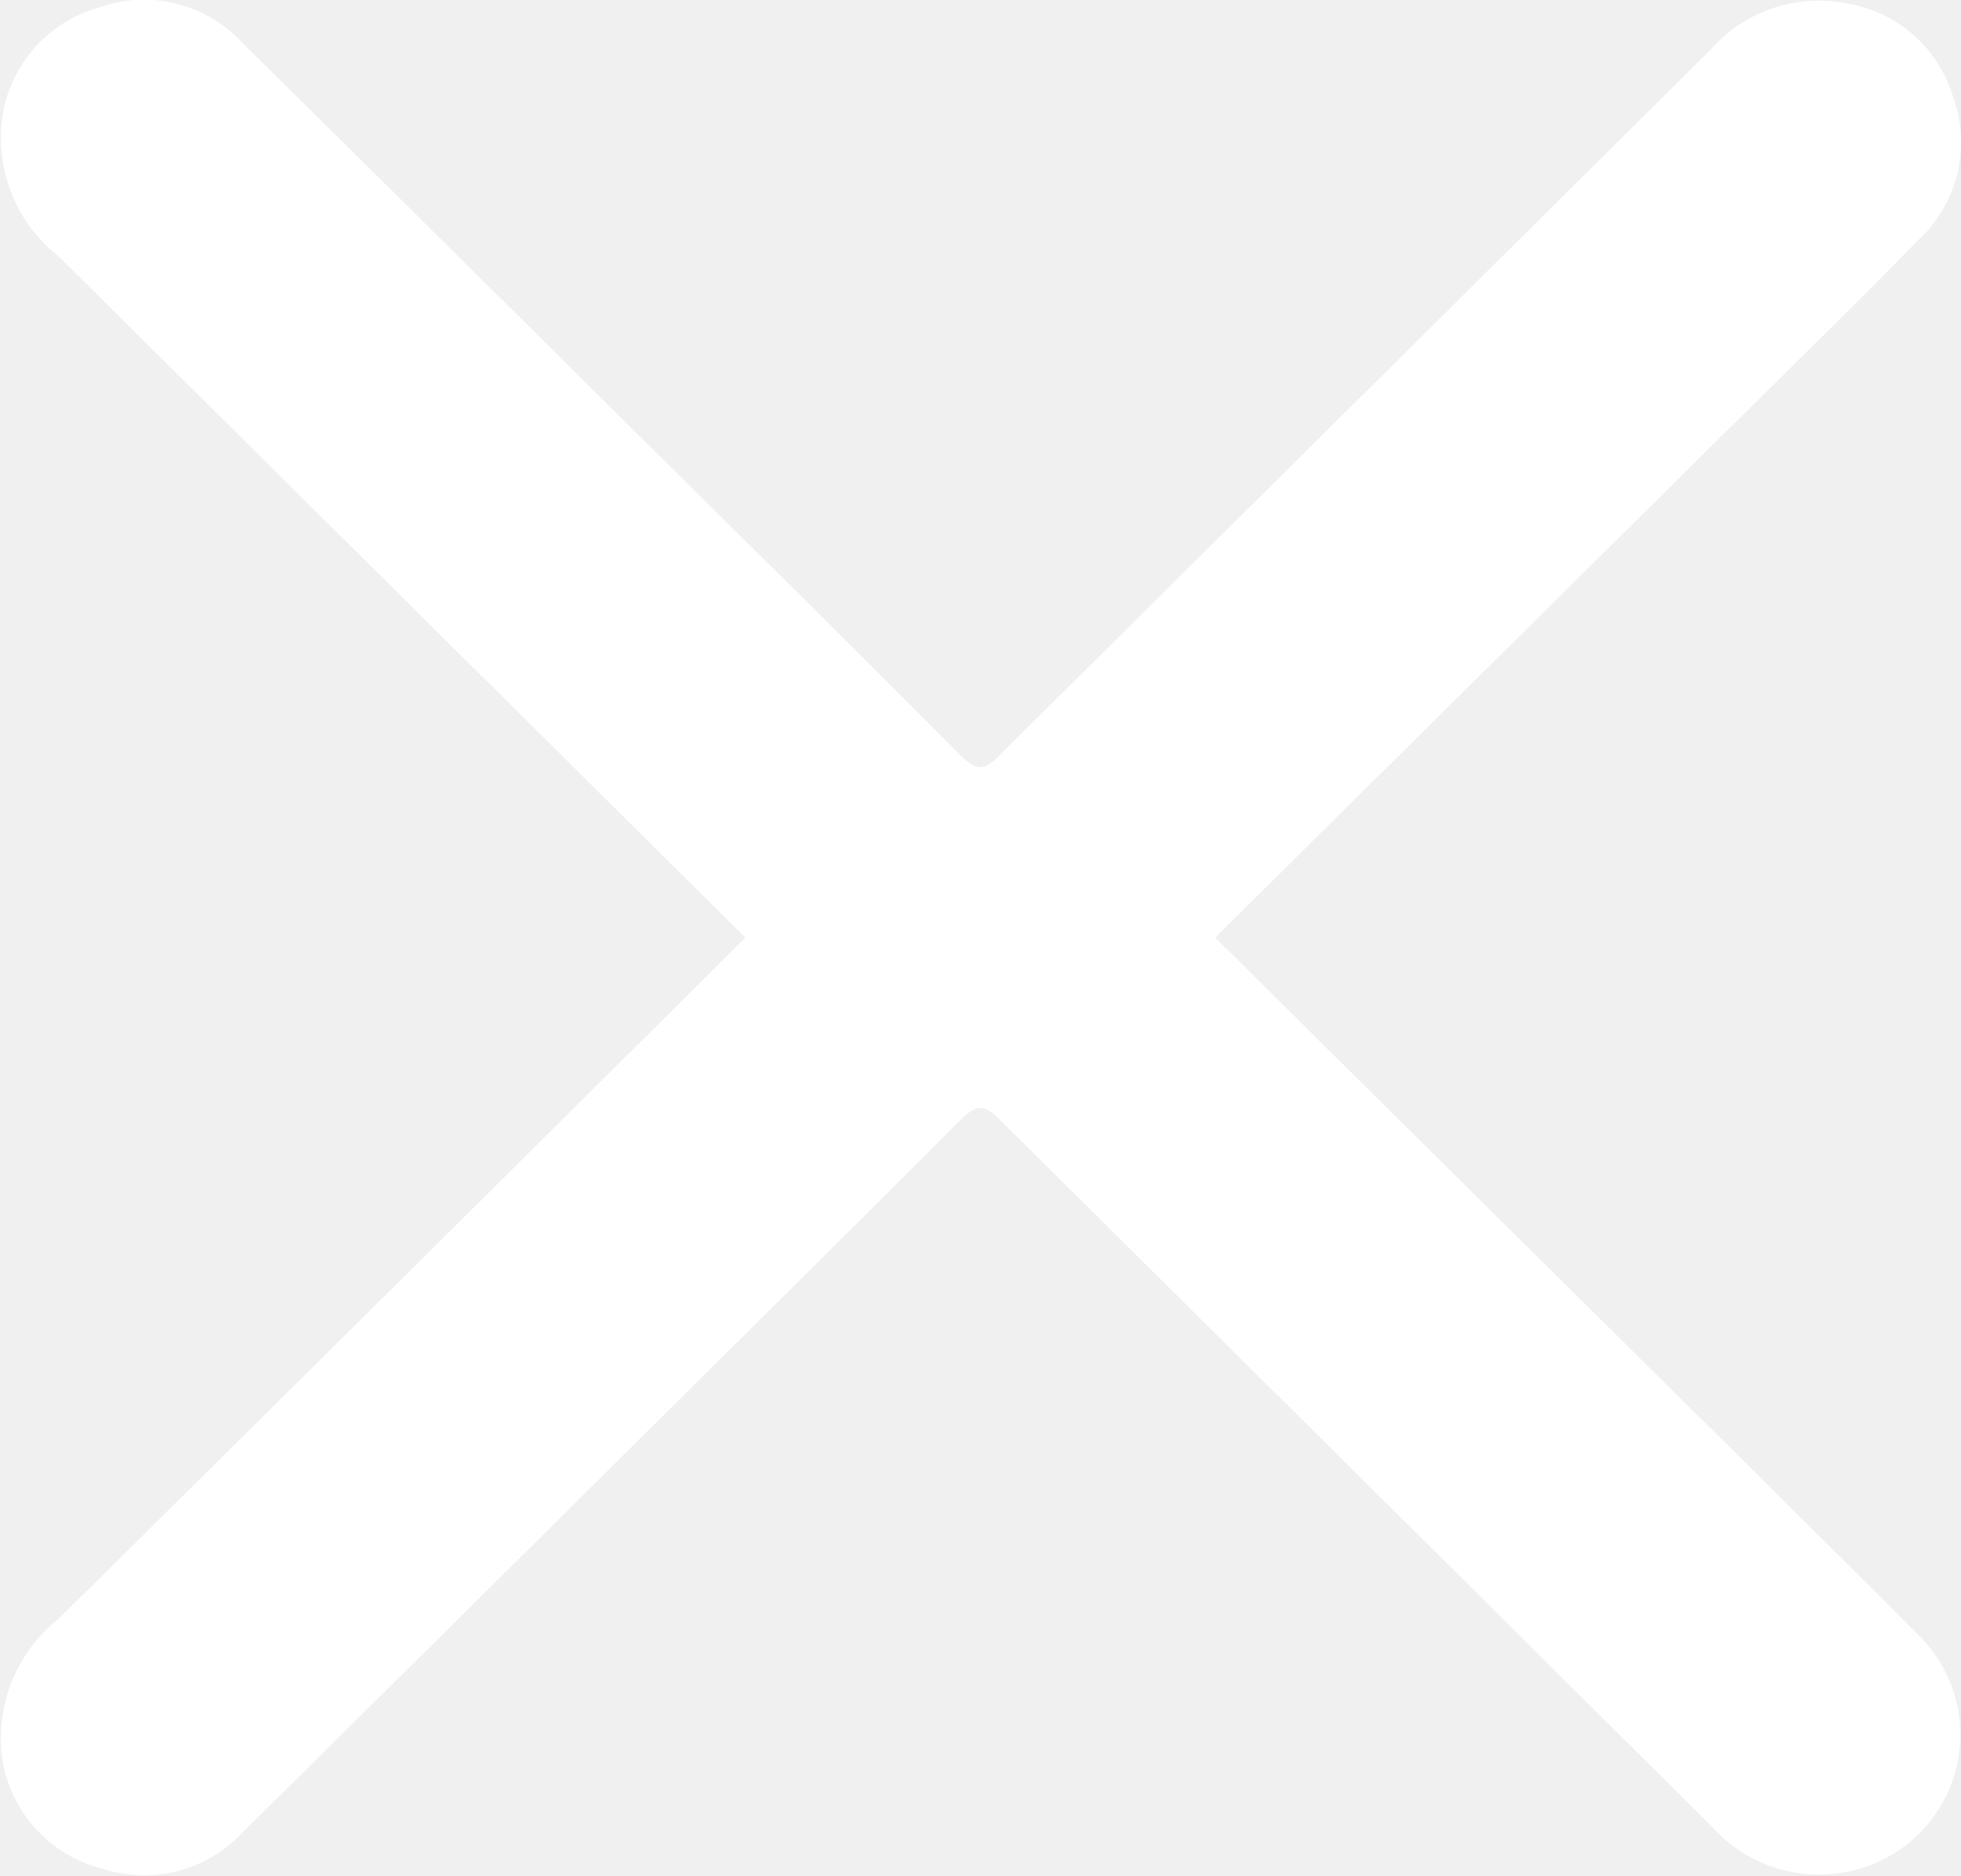
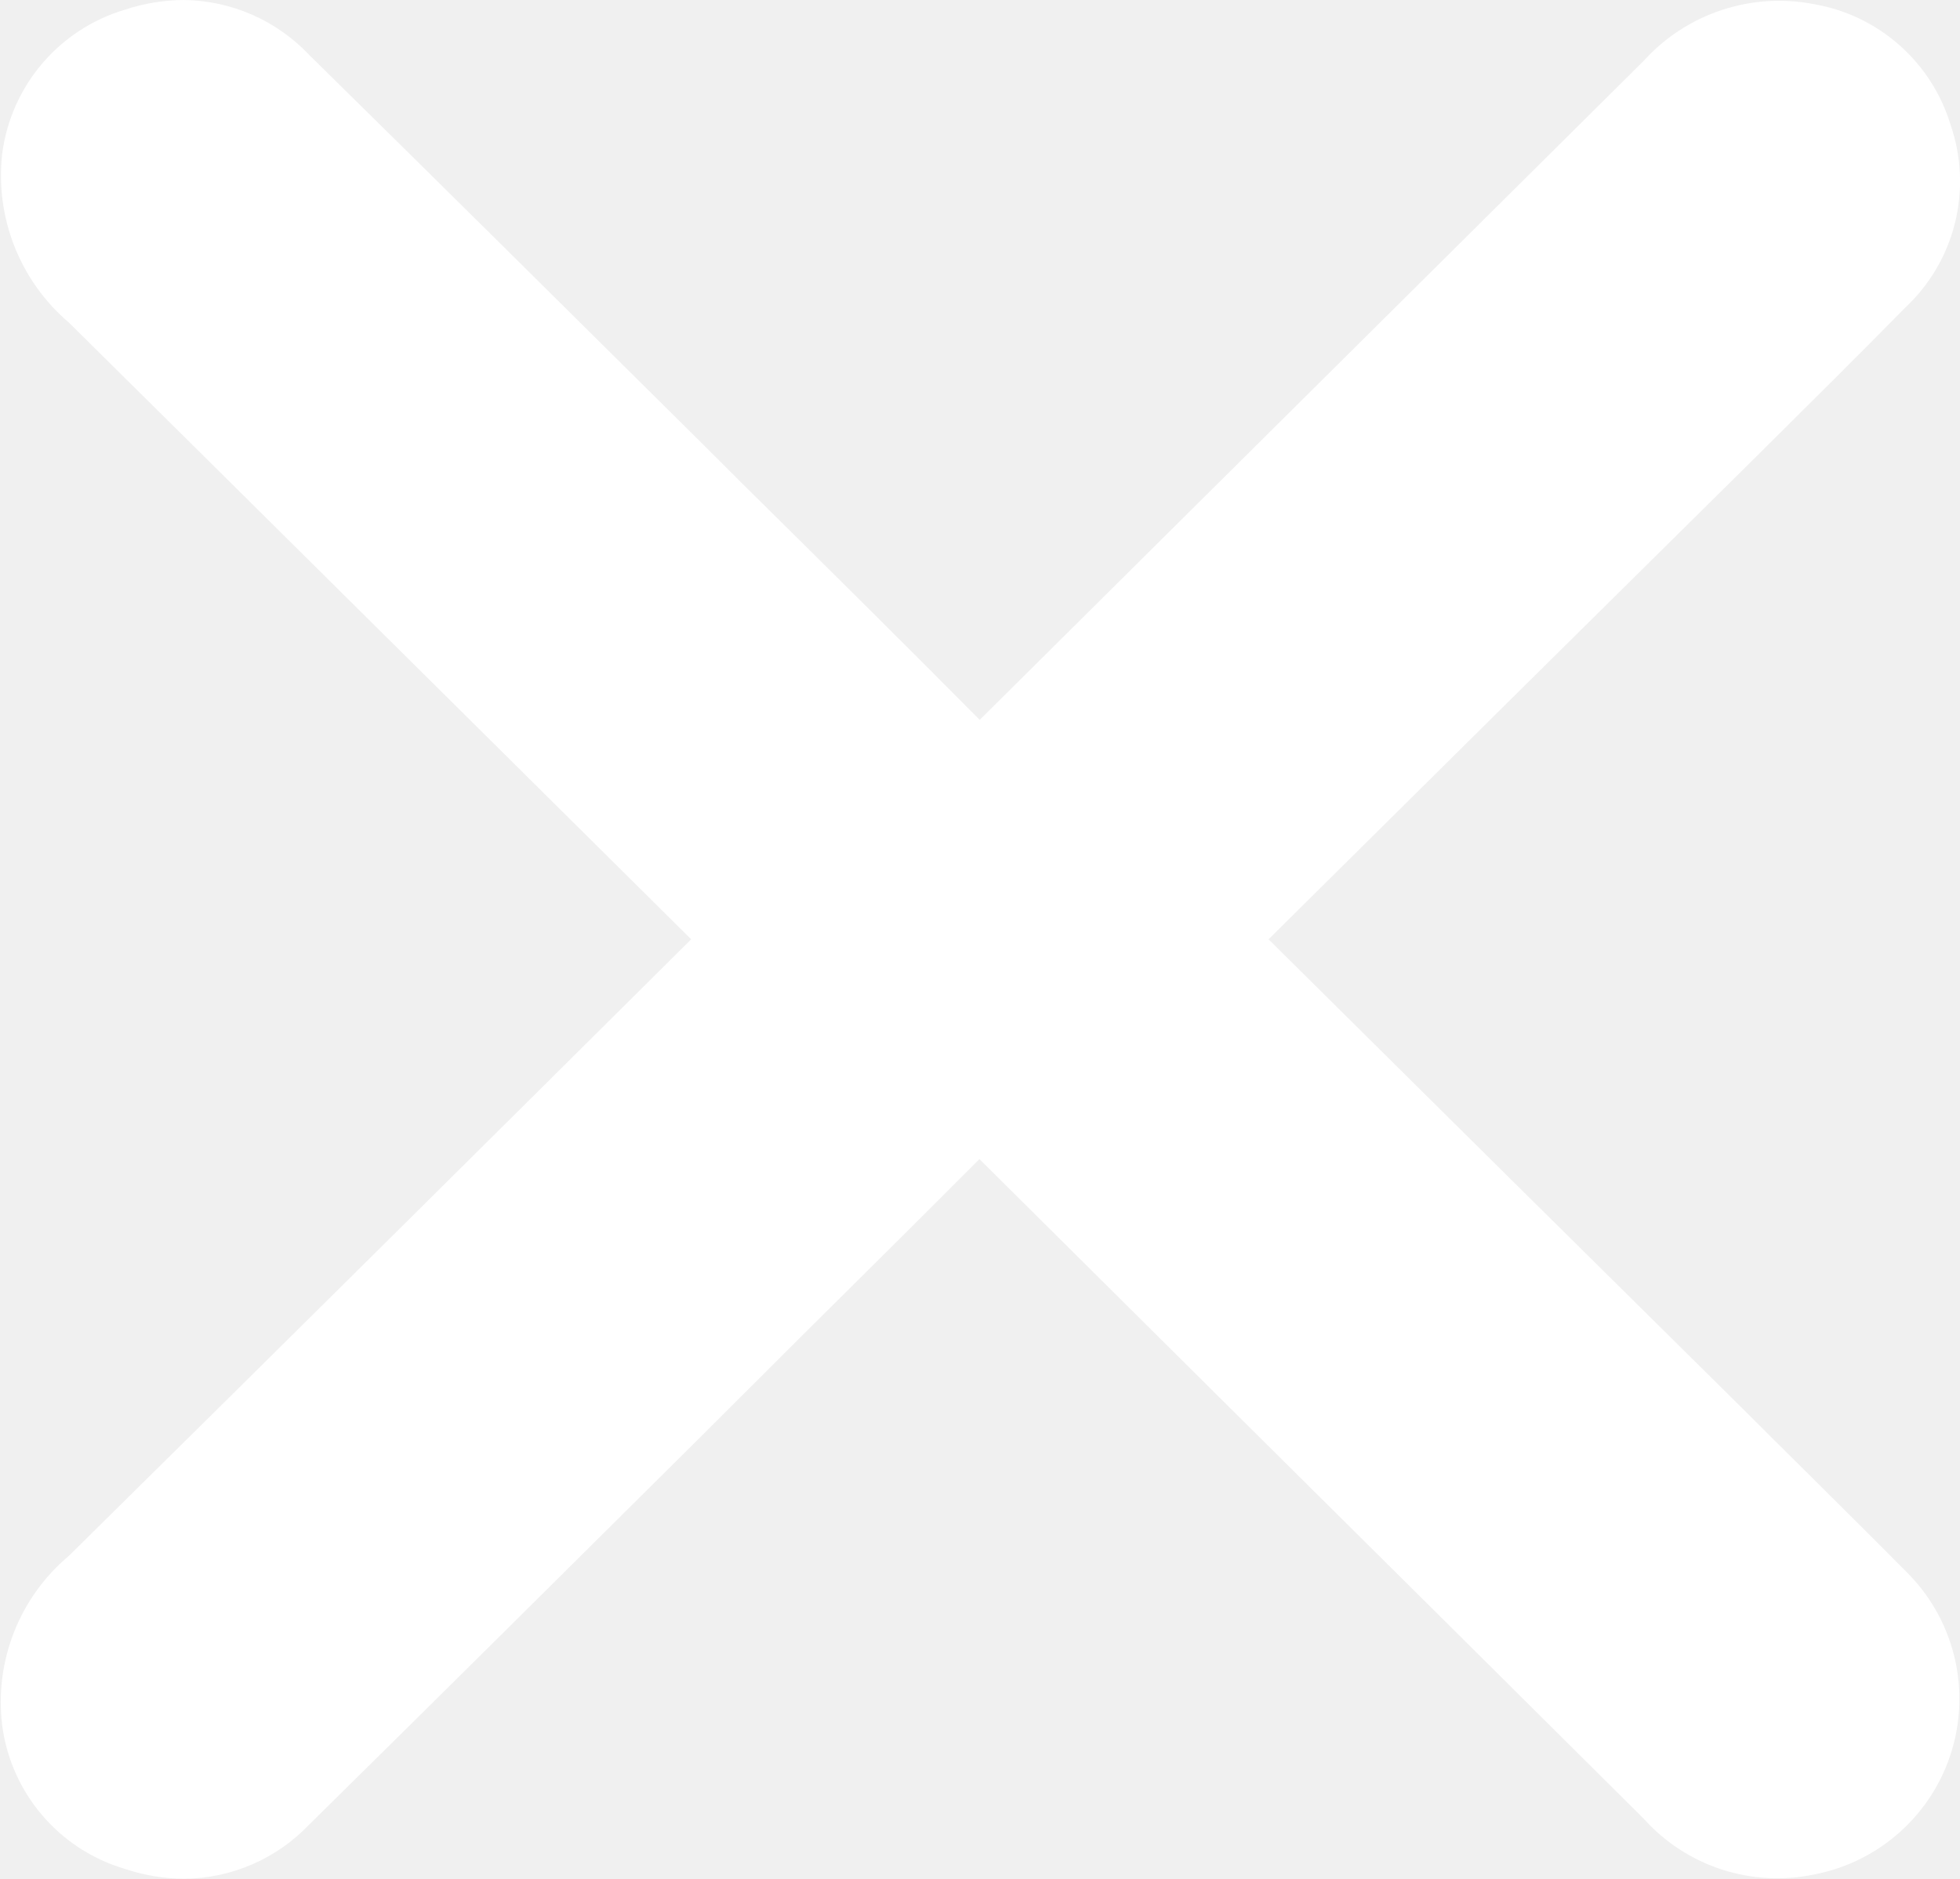
- <svg xmlns="http://www.w3.org/2000/svg" width="16.727" height="16.002" viewBox="0 0 16.727 16.002">
-   <g id="Group_1120" data-name="Group 1120" transform="translate(0.001 -0.001)">
-     <path id="Union_1" data-name="Union 1" d="M.836,15.933a1.146,1.146,0,0,1-.821-.961A1.3,1.3,0,0,1,.5,13.811Q3.432,10.912,6.358,8,3.429,5.094.5,2.188A1.29,1.29,0,0,1,.015,1.031,1.148,1.148,0,0,1,.836.067a1.144,1.144,0,0,1,1.232.3Q3.84,2.116,5.6,3.866c.867.858,1.735,1.713,2.593,2.58.132.127.2.139.331,0Q11.558,3.436,14.592.424A1.228,1.228,0,0,1,15.752.03a1.138,1.138,0,0,1,.91.806,1.139,1.139,0,0,1-.306,1.22c-.489.5-.986.987-1.479,1.474Q12.62,5.767,10.365,8q2.254,2.235,4.512,4.468c.493.493.99.981,1.479,1.474a1.191,1.191,0,0,1-.6,2.027,1.226,1.226,0,0,1-1.16-.391q-3.033-3.016-6.069-6.026c-.135-.137-.2-.127-.331,0-.858.863-1.726,1.717-2.593,2.579q-1.76,1.749-3.531,3.5A1.15,1.15,0,0,1,1.242,16,1.289,1.289,0,0,1,.836,15.933Z" transform="translate(-0.001 0)" fill="#fff" />
+ <svg xmlns="http://www.w3.org/2000/svg" width="21.444" height="20.559" viewBox="0 0 21.444 20.559">
+   <g id="Group_1120" data-name="Group 1120" transform="translate(0.501 0.5)">
+     <path id="Union_1" data-name="Union 1" d="M1.021,19.474a1.4,1.4,0,0,1-1-1.174,1.584,1.584,0,0,1,.588-1.419q3.589-3.544,7.166-7.1Q4.191,6.226.606,2.674A1.577,1.577,0,0,1,.018,1.26a1.4,1.4,0,0,1,1-1.178A1.4,1.4,0,0,1,2.528.451Q4.694,2.586,6.844,4.726C7.9,5.775,8.964,6.82,10.013,7.88c.161.156.24.169.4,0Q14.126,4.2,17.835.518A1.5,1.5,0,0,1,19.253.036a1.391,1.391,0,0,1,1.112.986,1.392,1.392,0,0,1-.374,1.491c-.6.609-1.2,1.206-1.808,1.8q-2.759,2.734-5.515,5.463,2.755,2.732,5.515,5.461c.6.6,1.21,1.2,1.808,1.8a1.456,1.456,0,0,1-.738,2.478,1.5,1.5,0,0,1-1.418-.478q-3.707-3.686-7.418-7.365c-.165-.168-.244-.156-.4,0-1.049,1.055-2.109,2.1-3.169,3.153q-2.152,2.137-4.316,4.276a1.406,1.406,0,0,1-1.009.449A1.576,1.576,0,0,1,1.021,19.474Z" transform="translate(-0.001 0)" fill="#fff" />
+     <path id="Union_1_-_Outline" data-name="Union 1 - Outline" d="M1.518,20.058a2.084,2.084,0,0,1-.654-.109A1.894,1.894,0,0,1-.476,18.38a2.089,2.089,0,0,1,.73-1.856C2.61,14.2,4.911,11.915,7.062,9.778L5.828,8.554C4,6.743,2.115,4.87.254,3.03a2.115,2.115,0,0,1-.73-1.848A1.9,1.9,0,0,1,.867-.394,2.085,2.085,0,0,1,1.512-.5a1.917,1.917,0,0,1,1.37.6C4.318,1.513,5.77,2.952,7.2,4.371L7.63,4.8c.851.841,1.729,1.71,2.589,2.577l3.033-3.011q2.116-2.1,4.231-4.2A2,2,0,0,1,19.35-.454,1.9,1.9,0,0,1,20.842.869a1.893,1.893,0,0,1-.5,2c-.528.538-1.073,1.076-1.6,1.6l-.211.209L16.166,7.017,13.379,9.778c1.714,1.7,3.447,3.415,5.157,5.106.243.243.485.483.727.723.356.354.725.72,1.085,1.083a1.956,1.956,0,0,1-1,3.321,1.964,1.964,0,0,1-1.866-.612q-2.224-2.212-4.447-4.416l-2.819-2.8c-.651.653-1.316,1.312-1.96,1.951L7.2,15.188l-.011.011c-1.409,1.4-2.865,2.846-4.306,4.266A1.911,1.911,0,0,1,1.518,20.058ZM1.512.5a1.09,1.09,0,0,0-.335.057.9.9,0,0,0-.665.783,1.08,1.08,0,0,0,.443.977C2.819,4.16,4.706,6.033,6.532,7.844L8.124,9.423a.5.5,0,0,1,0,.71c-2.253,2.238-4.68,4.648-7.167,7.1a1.1,1.1,0,0,0-.445.986A.9.9,0,0,0,1.174,19a1.083,1.083,0,0,0,.345.06.912.912,0,0,0,.656-.3c1.441-1.421,2.9-2.867,4.305-4.265l.011-.011,1.063-1.055c.692-.686,1.407-1.395,2.1-2.1a.8.8,0,0,1,.56-.272.787.787,0,0,1,.553.268l2.97,2.948q2.224,2.207,4.446,4.416a1.063,1.063,0,0,0,.757.364,1.05,1.05,0,0,0,.209-.022.884.884,0,0,0,.736-.645.9.9,0,0,0-.252-.99c-.358-.362-.725-.726-1.08-1.078q-.364-.361-.727-.724c-1.827-1.807-3.683-3.645-5.514-5.46a.5.5,0,0,1,0-.71q1.572-1.559,3.147-3.117L17.832,3.96l.212-.209c.524-.518,1.066-1.053,1.591-1.588a.894.894,0,0,0,.256-.986.891.891,0,0,0-.736-.65,1.077,1.077,0,0,0-.206-.021,1.059,1.059,0,0,0-.761.367q-2.116,2.1-4.232,4.2L10.77,8.238a.789.789,0,0,1-.551.264.8.8,0,0,1-.553-.263l-.008-.008c-.9-.913-1.833-1.832-2.731-2.72l-.435-.43C5.066,3.662,3.614,2.224,2.177.807A.919.919,0,0,0,1.512.5Z" transform="translate(-0.001 0)" fill="#fff" />
  </g>
</svg>
